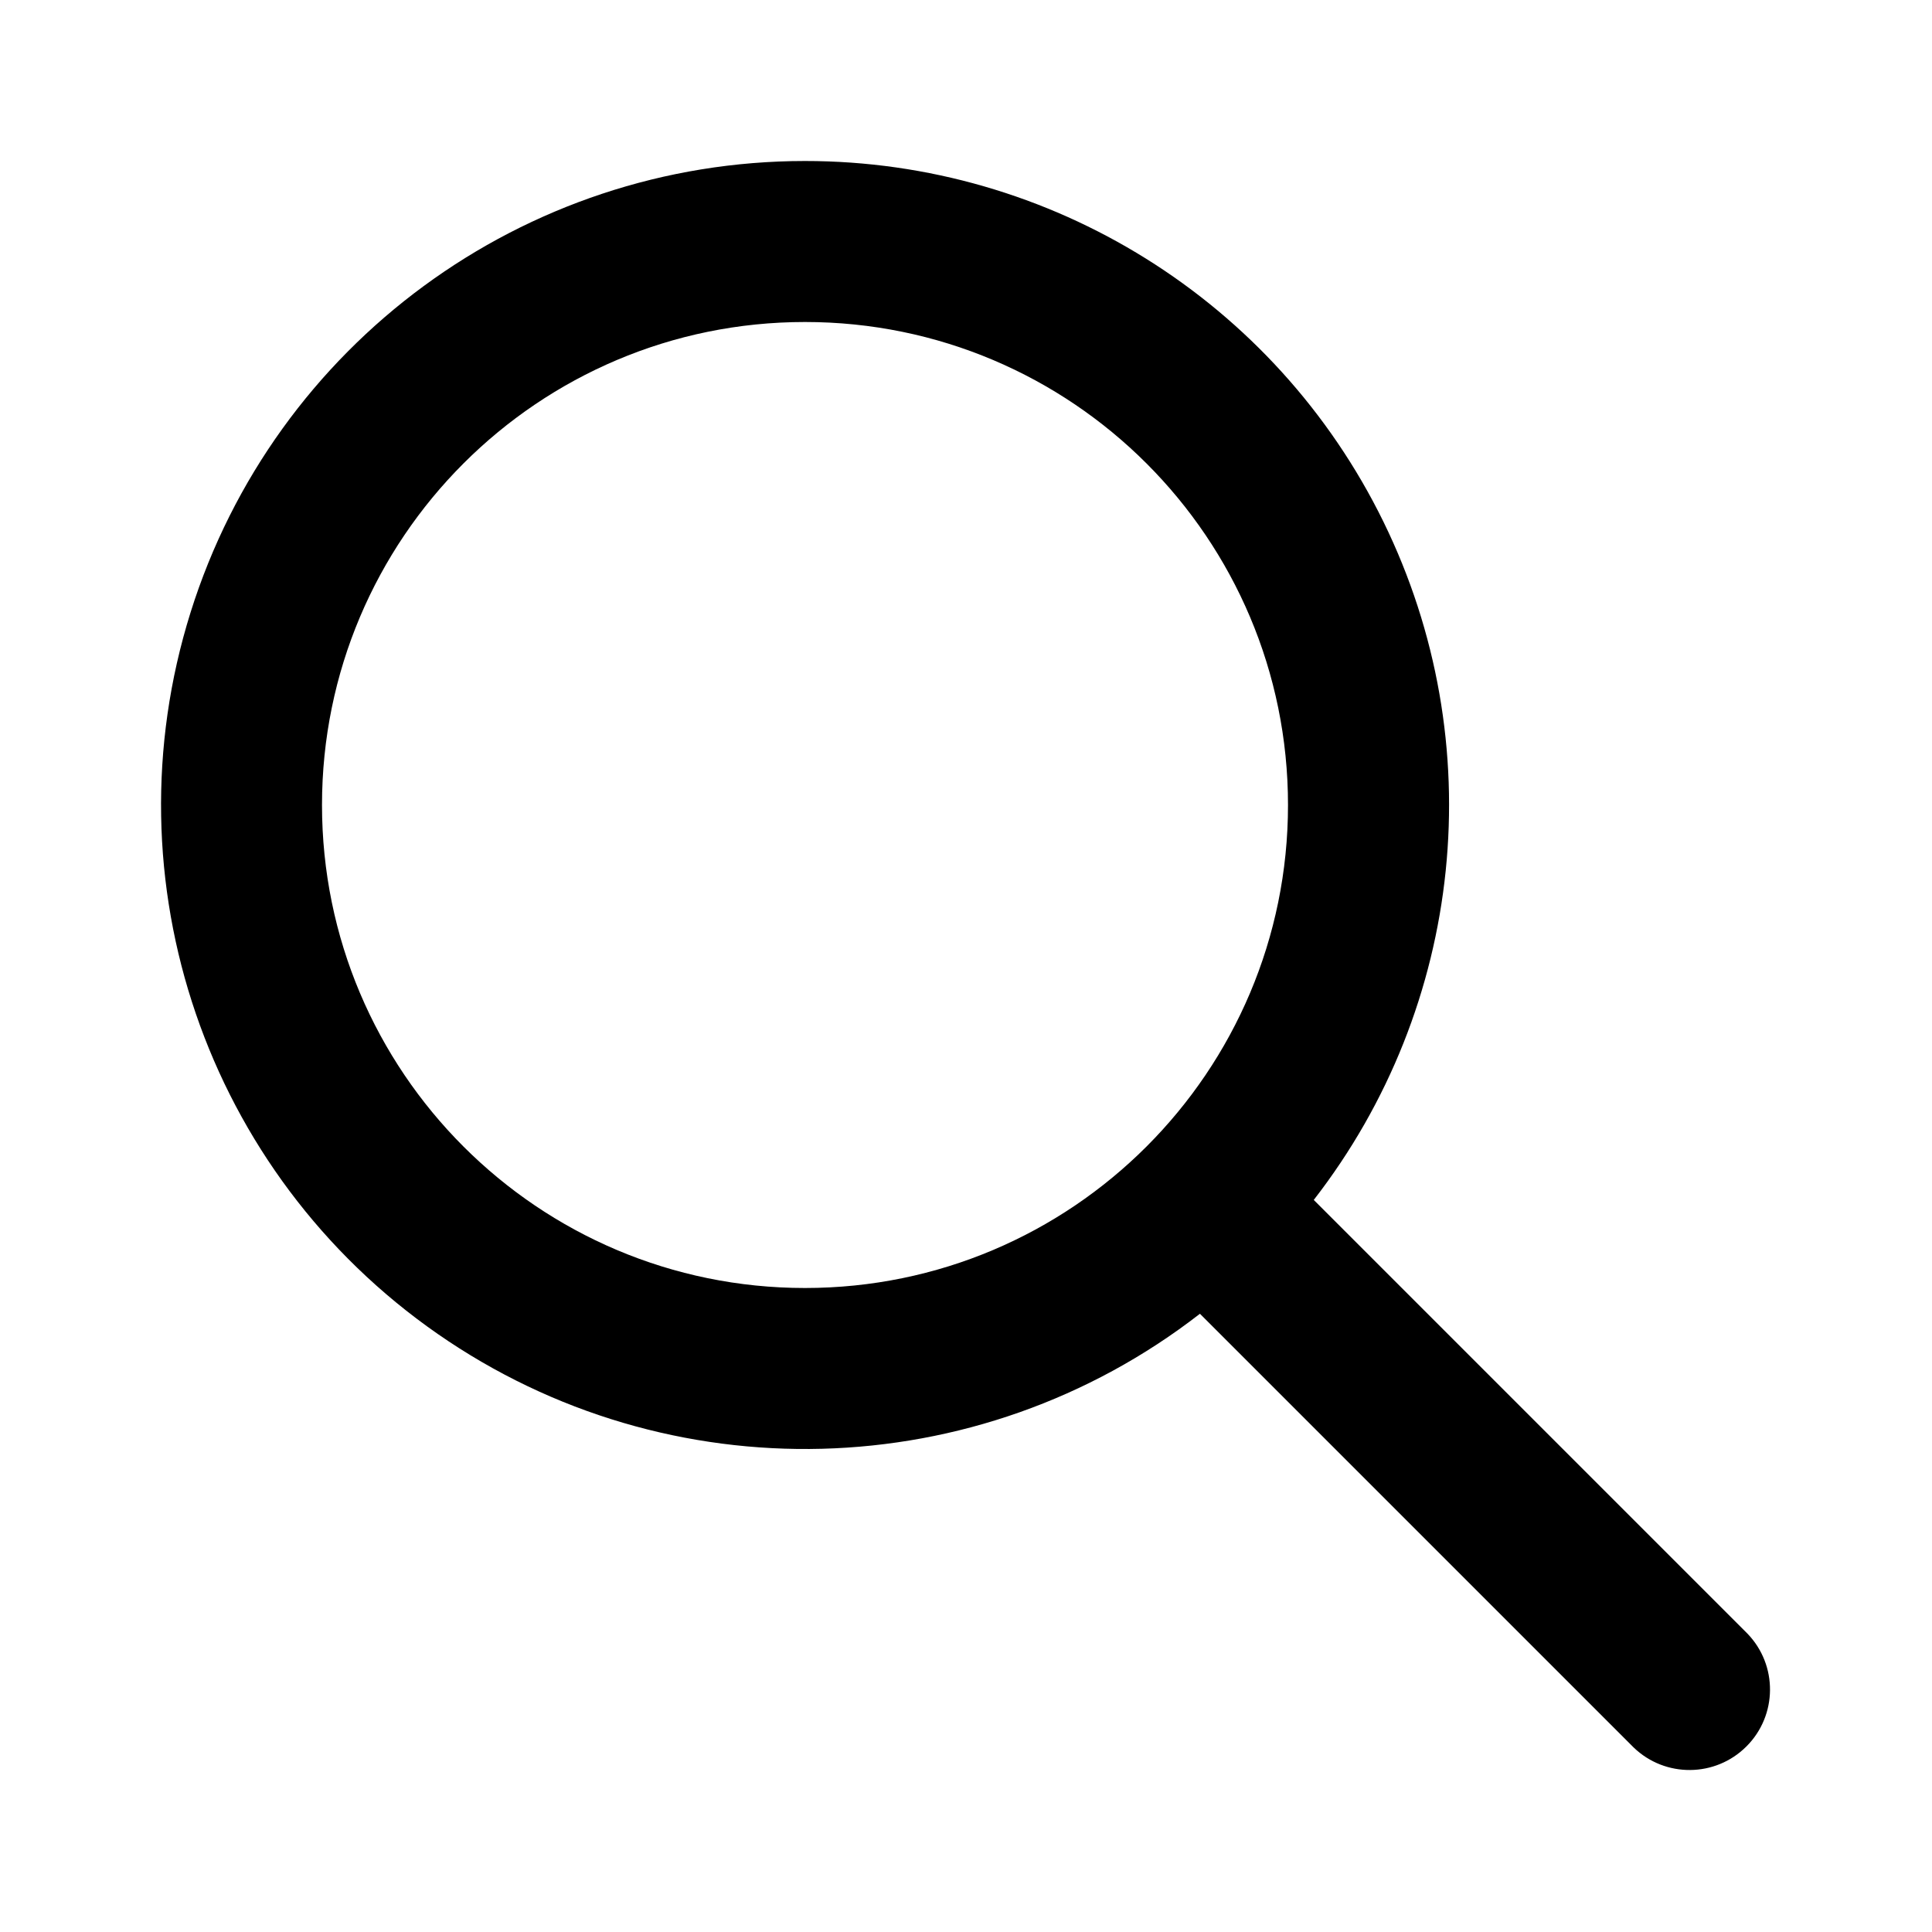
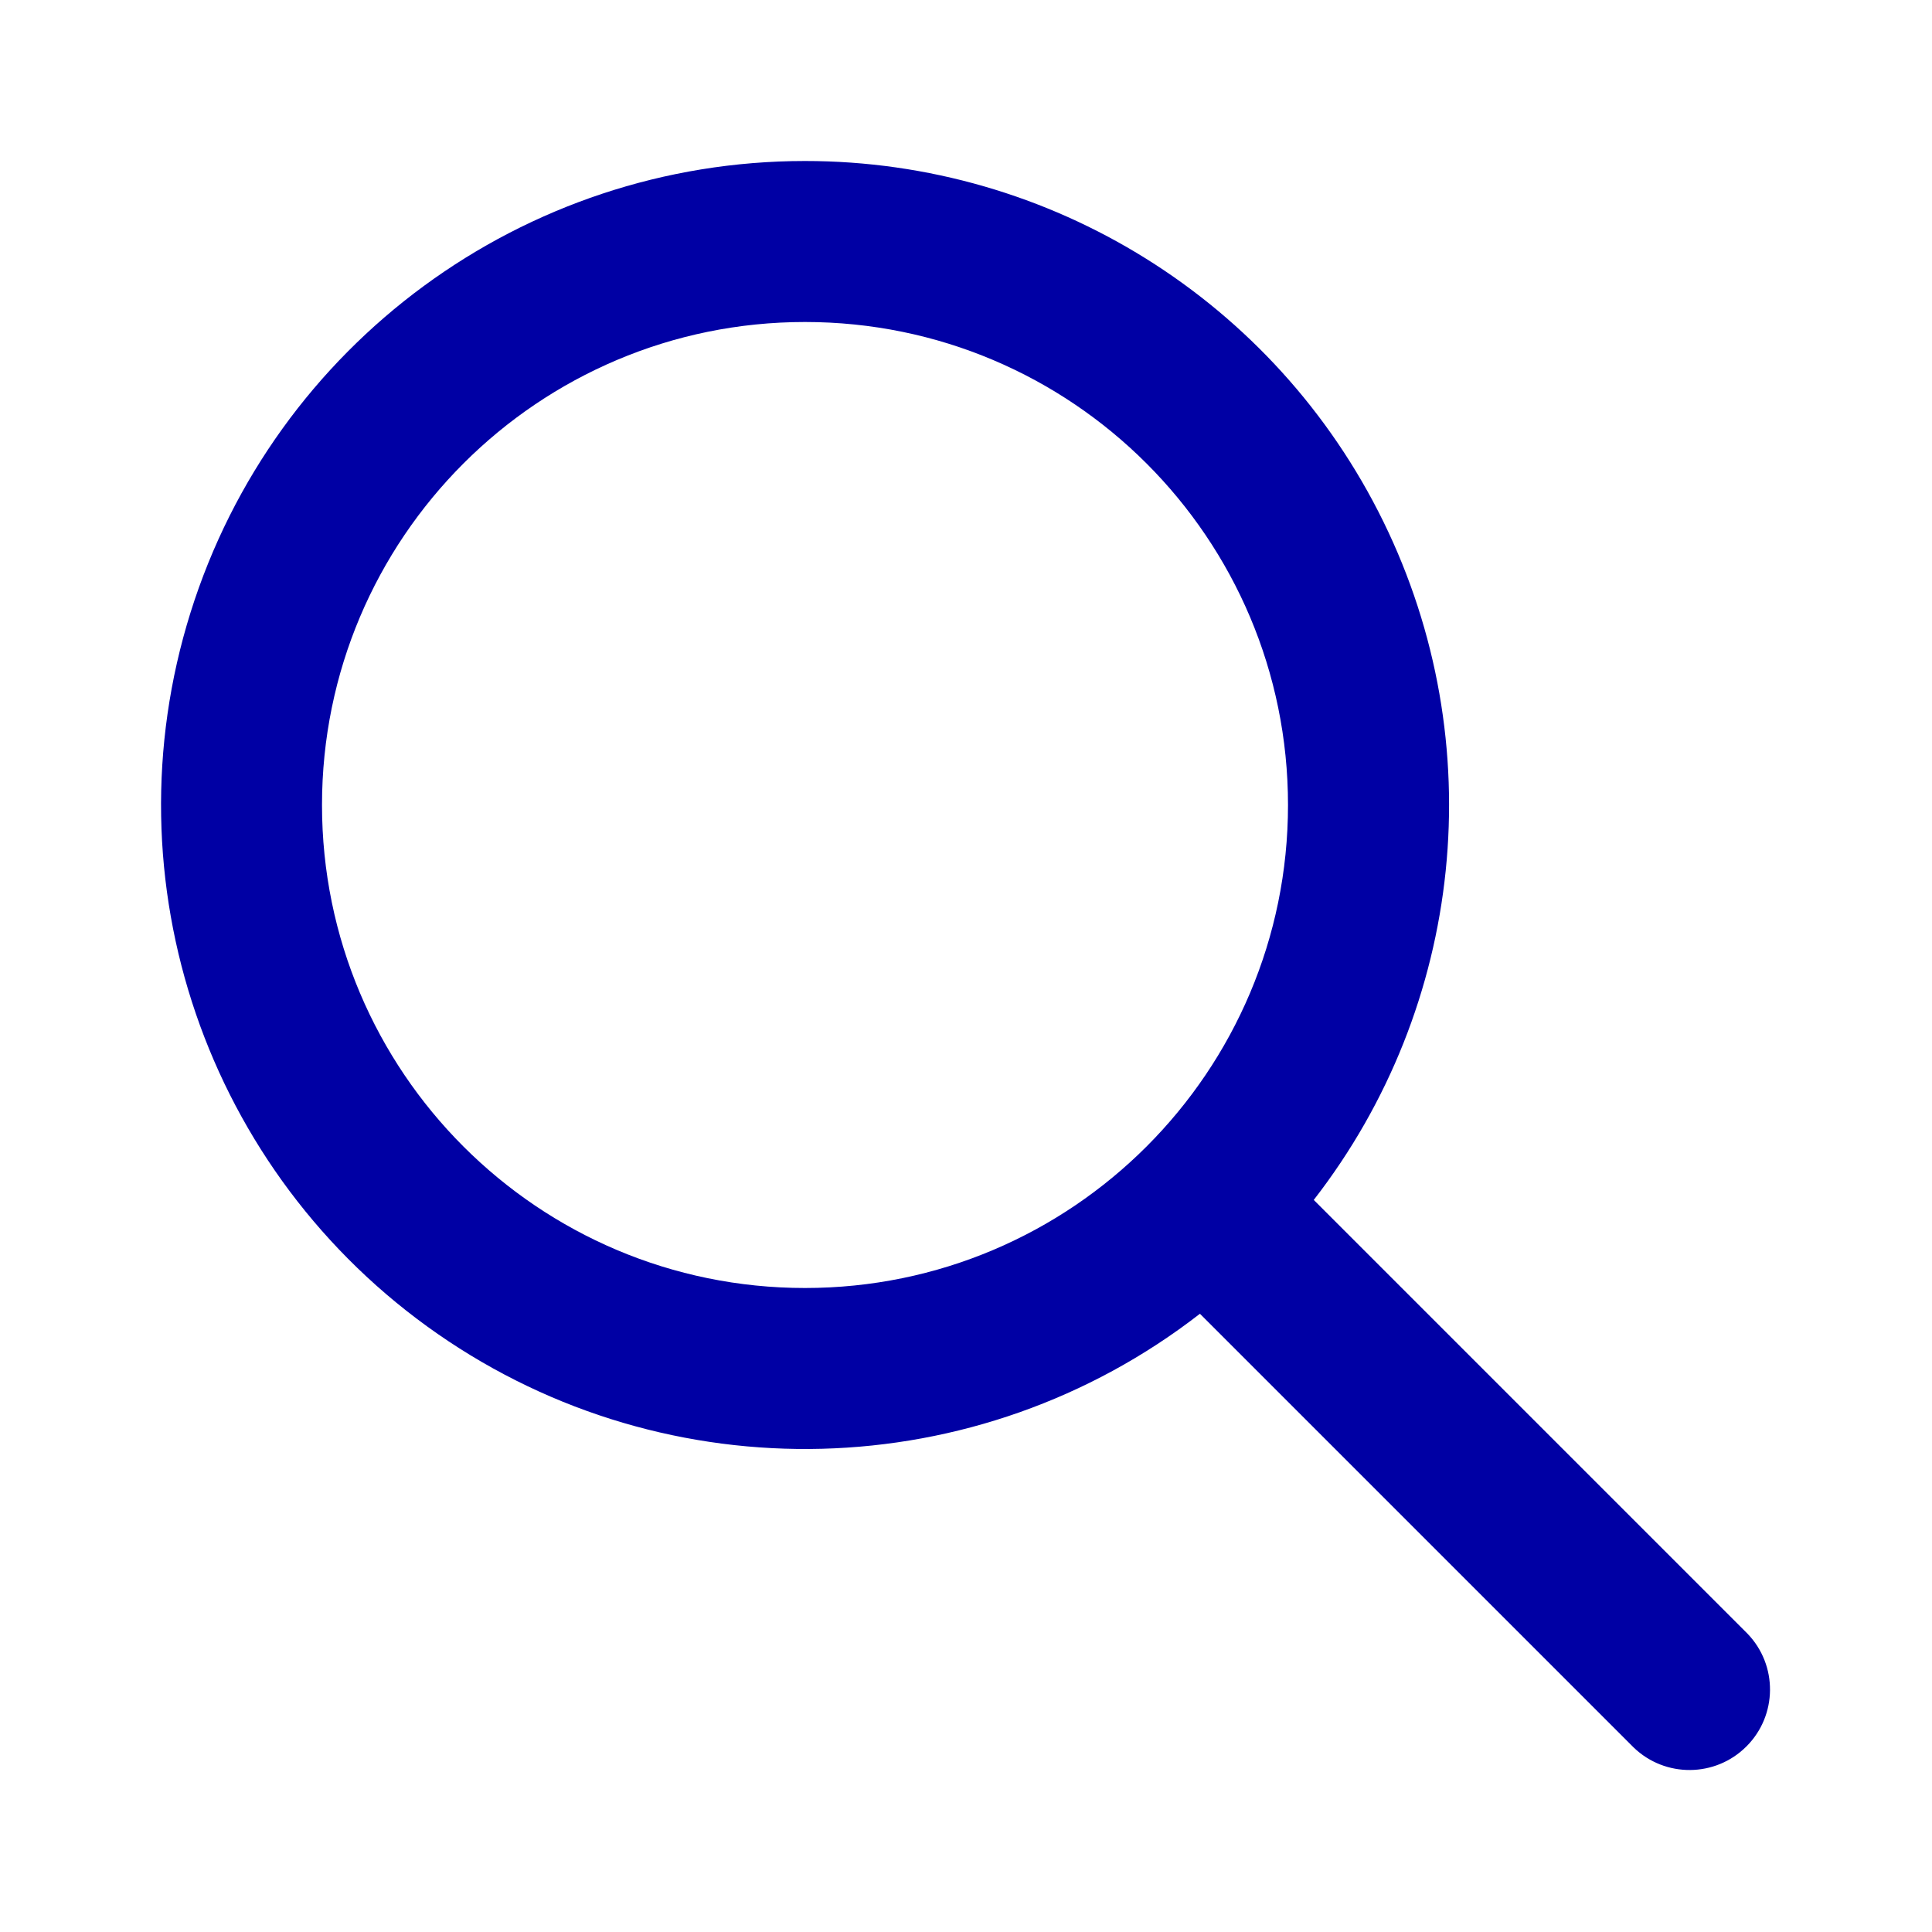
<svg xmlns="http://www.w3.org/2000/svg" width="24" height="24" fill="none" viewBox="0 0 24 24" focusable="false" aria-hidden="true">
-   <path fill="currentColor" fill-rule="evenodd" d="M10 2a8 8 0 1 0 4.906 14.32l5.387 5.387a1 1 0 0 0 1.414-1.414l-5.387-5.387A8 8 0 0 0 10 2m-6 8a6 6 0 1 1 12 0 6 6 0 0 1-12 0" clip-rule="evenodd" />
+   <path fill="#0000a4" fill-rule="evenodd" d="M10 2a8 8 0 1 0 4.906 14.32l5.387 5.387a1 1 0 0 0 1.414-1.414l-5.387-5.387A8 8 0 0 0 10 2m-6 8a6 6 0 1 1 12 0 6 6 0 0 1-12 0" clip-rule="evenodd" />
</svg>
